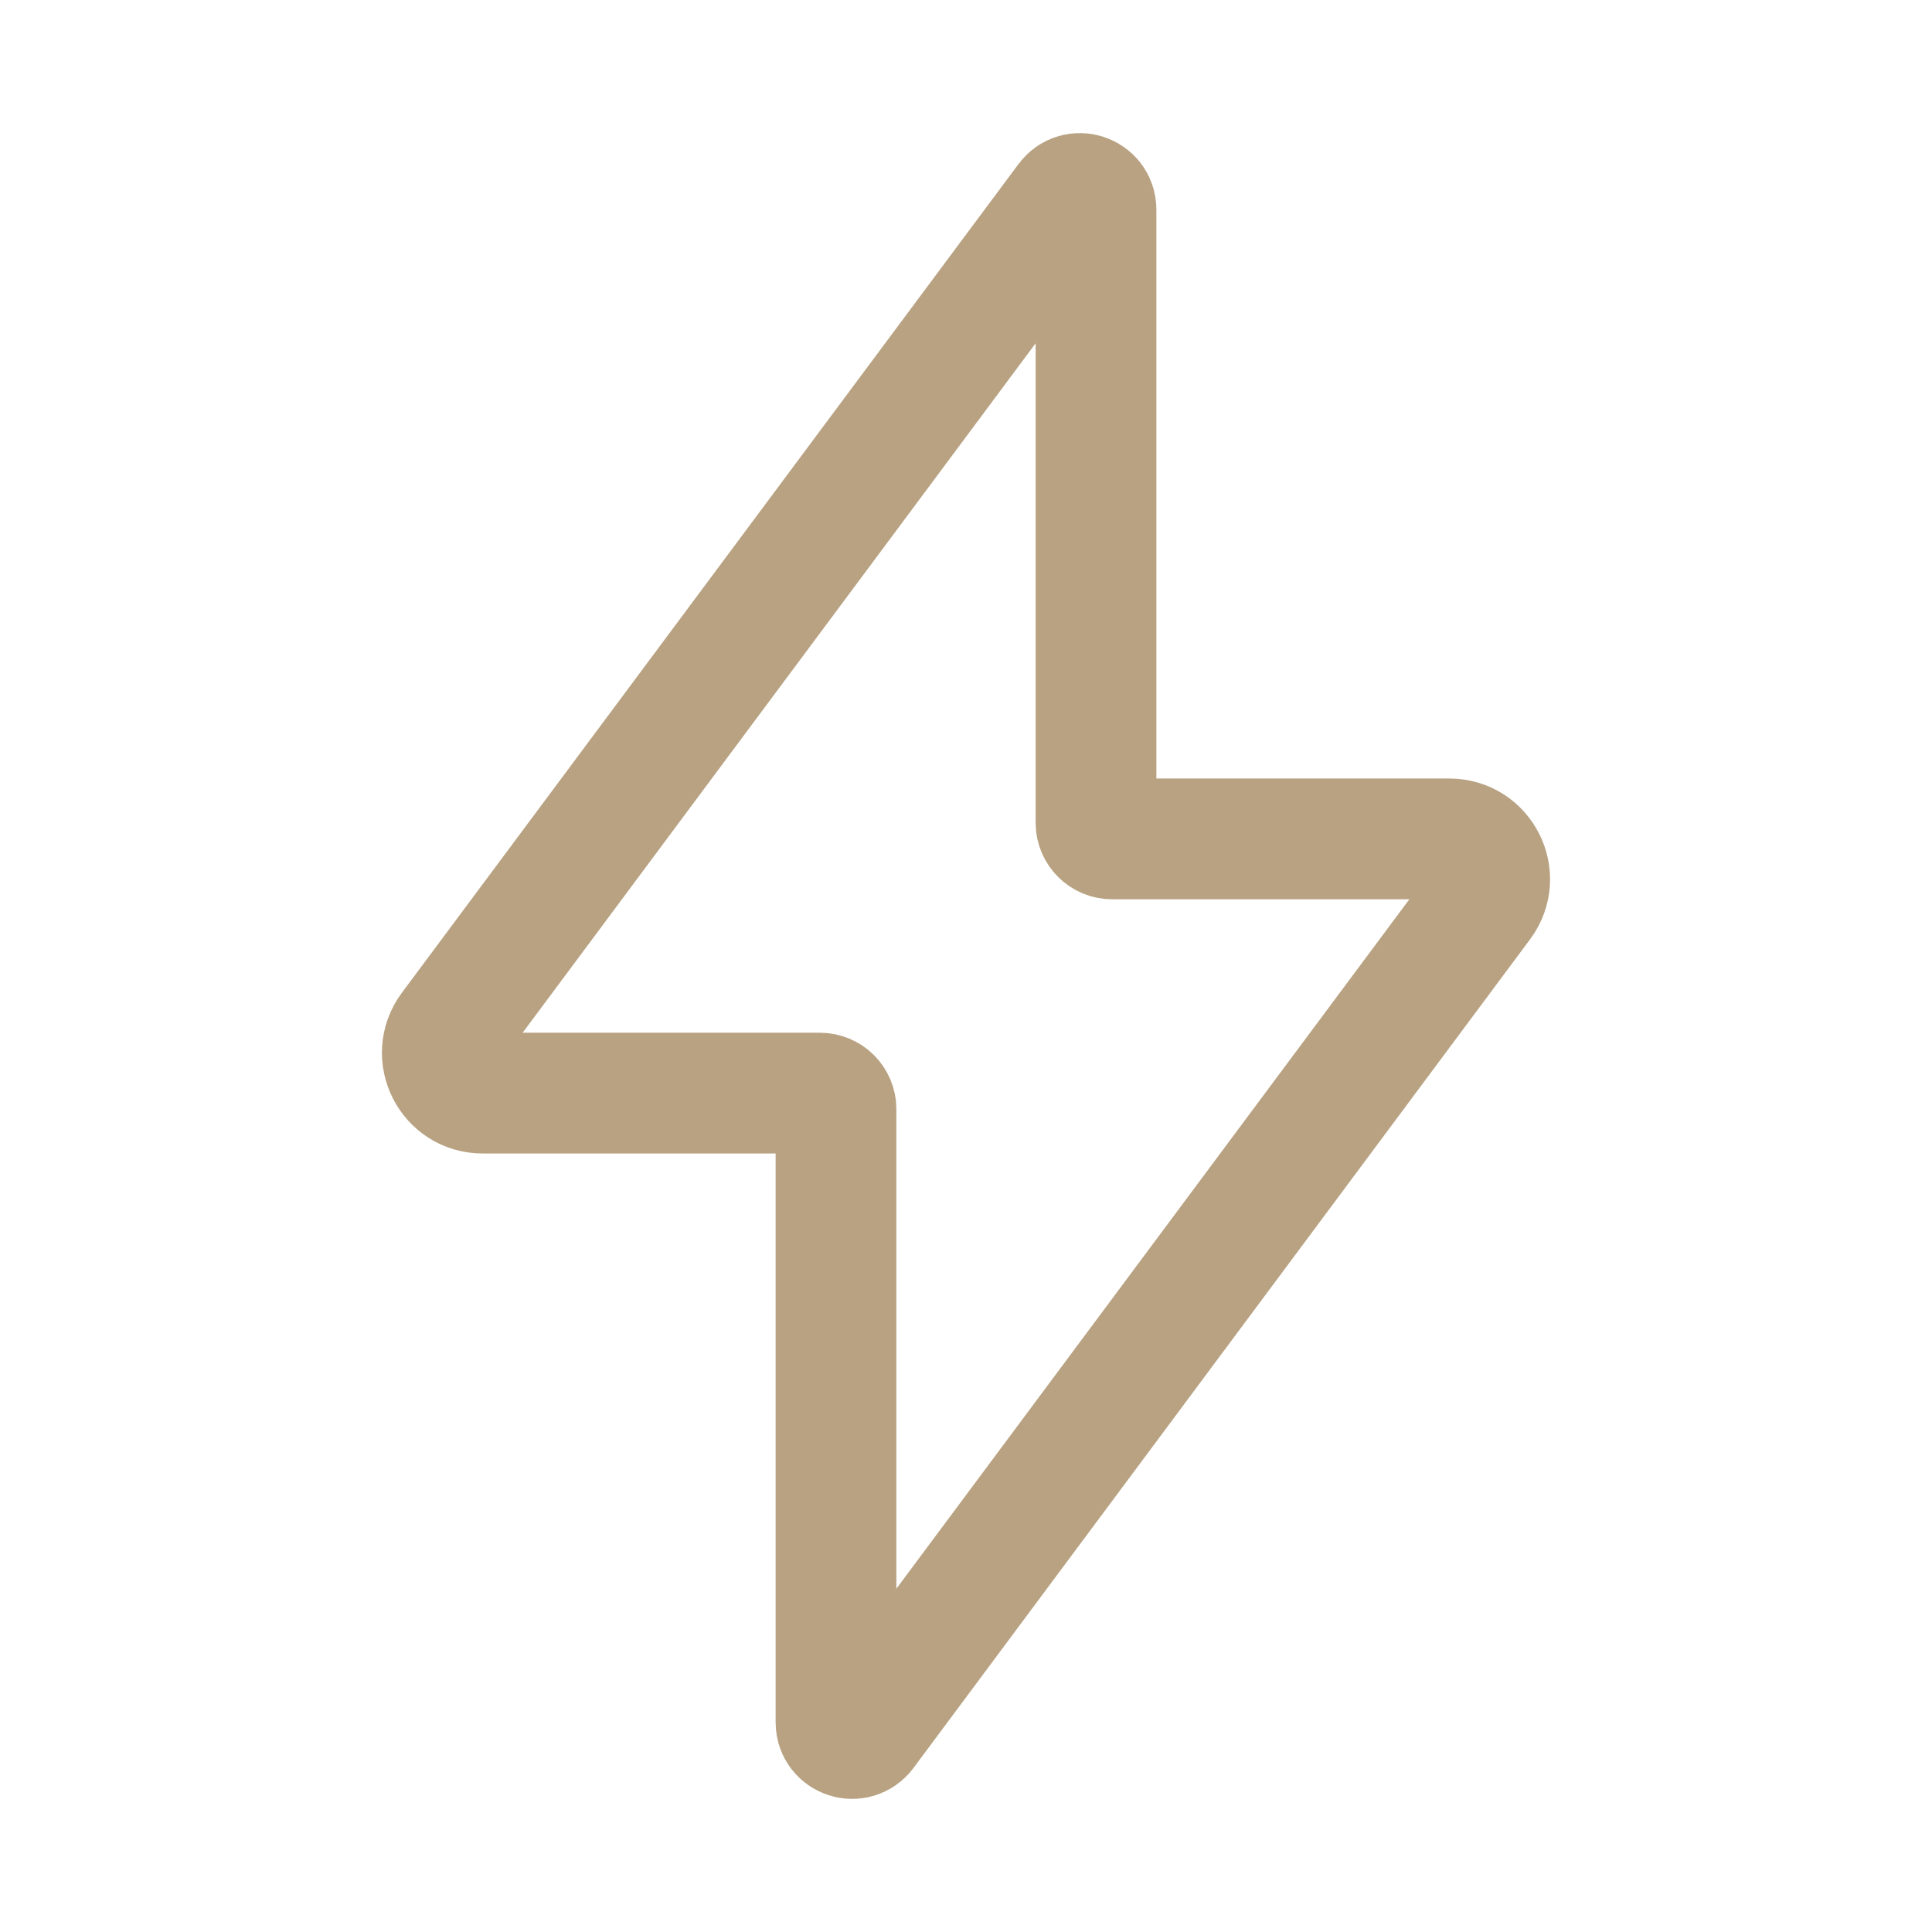
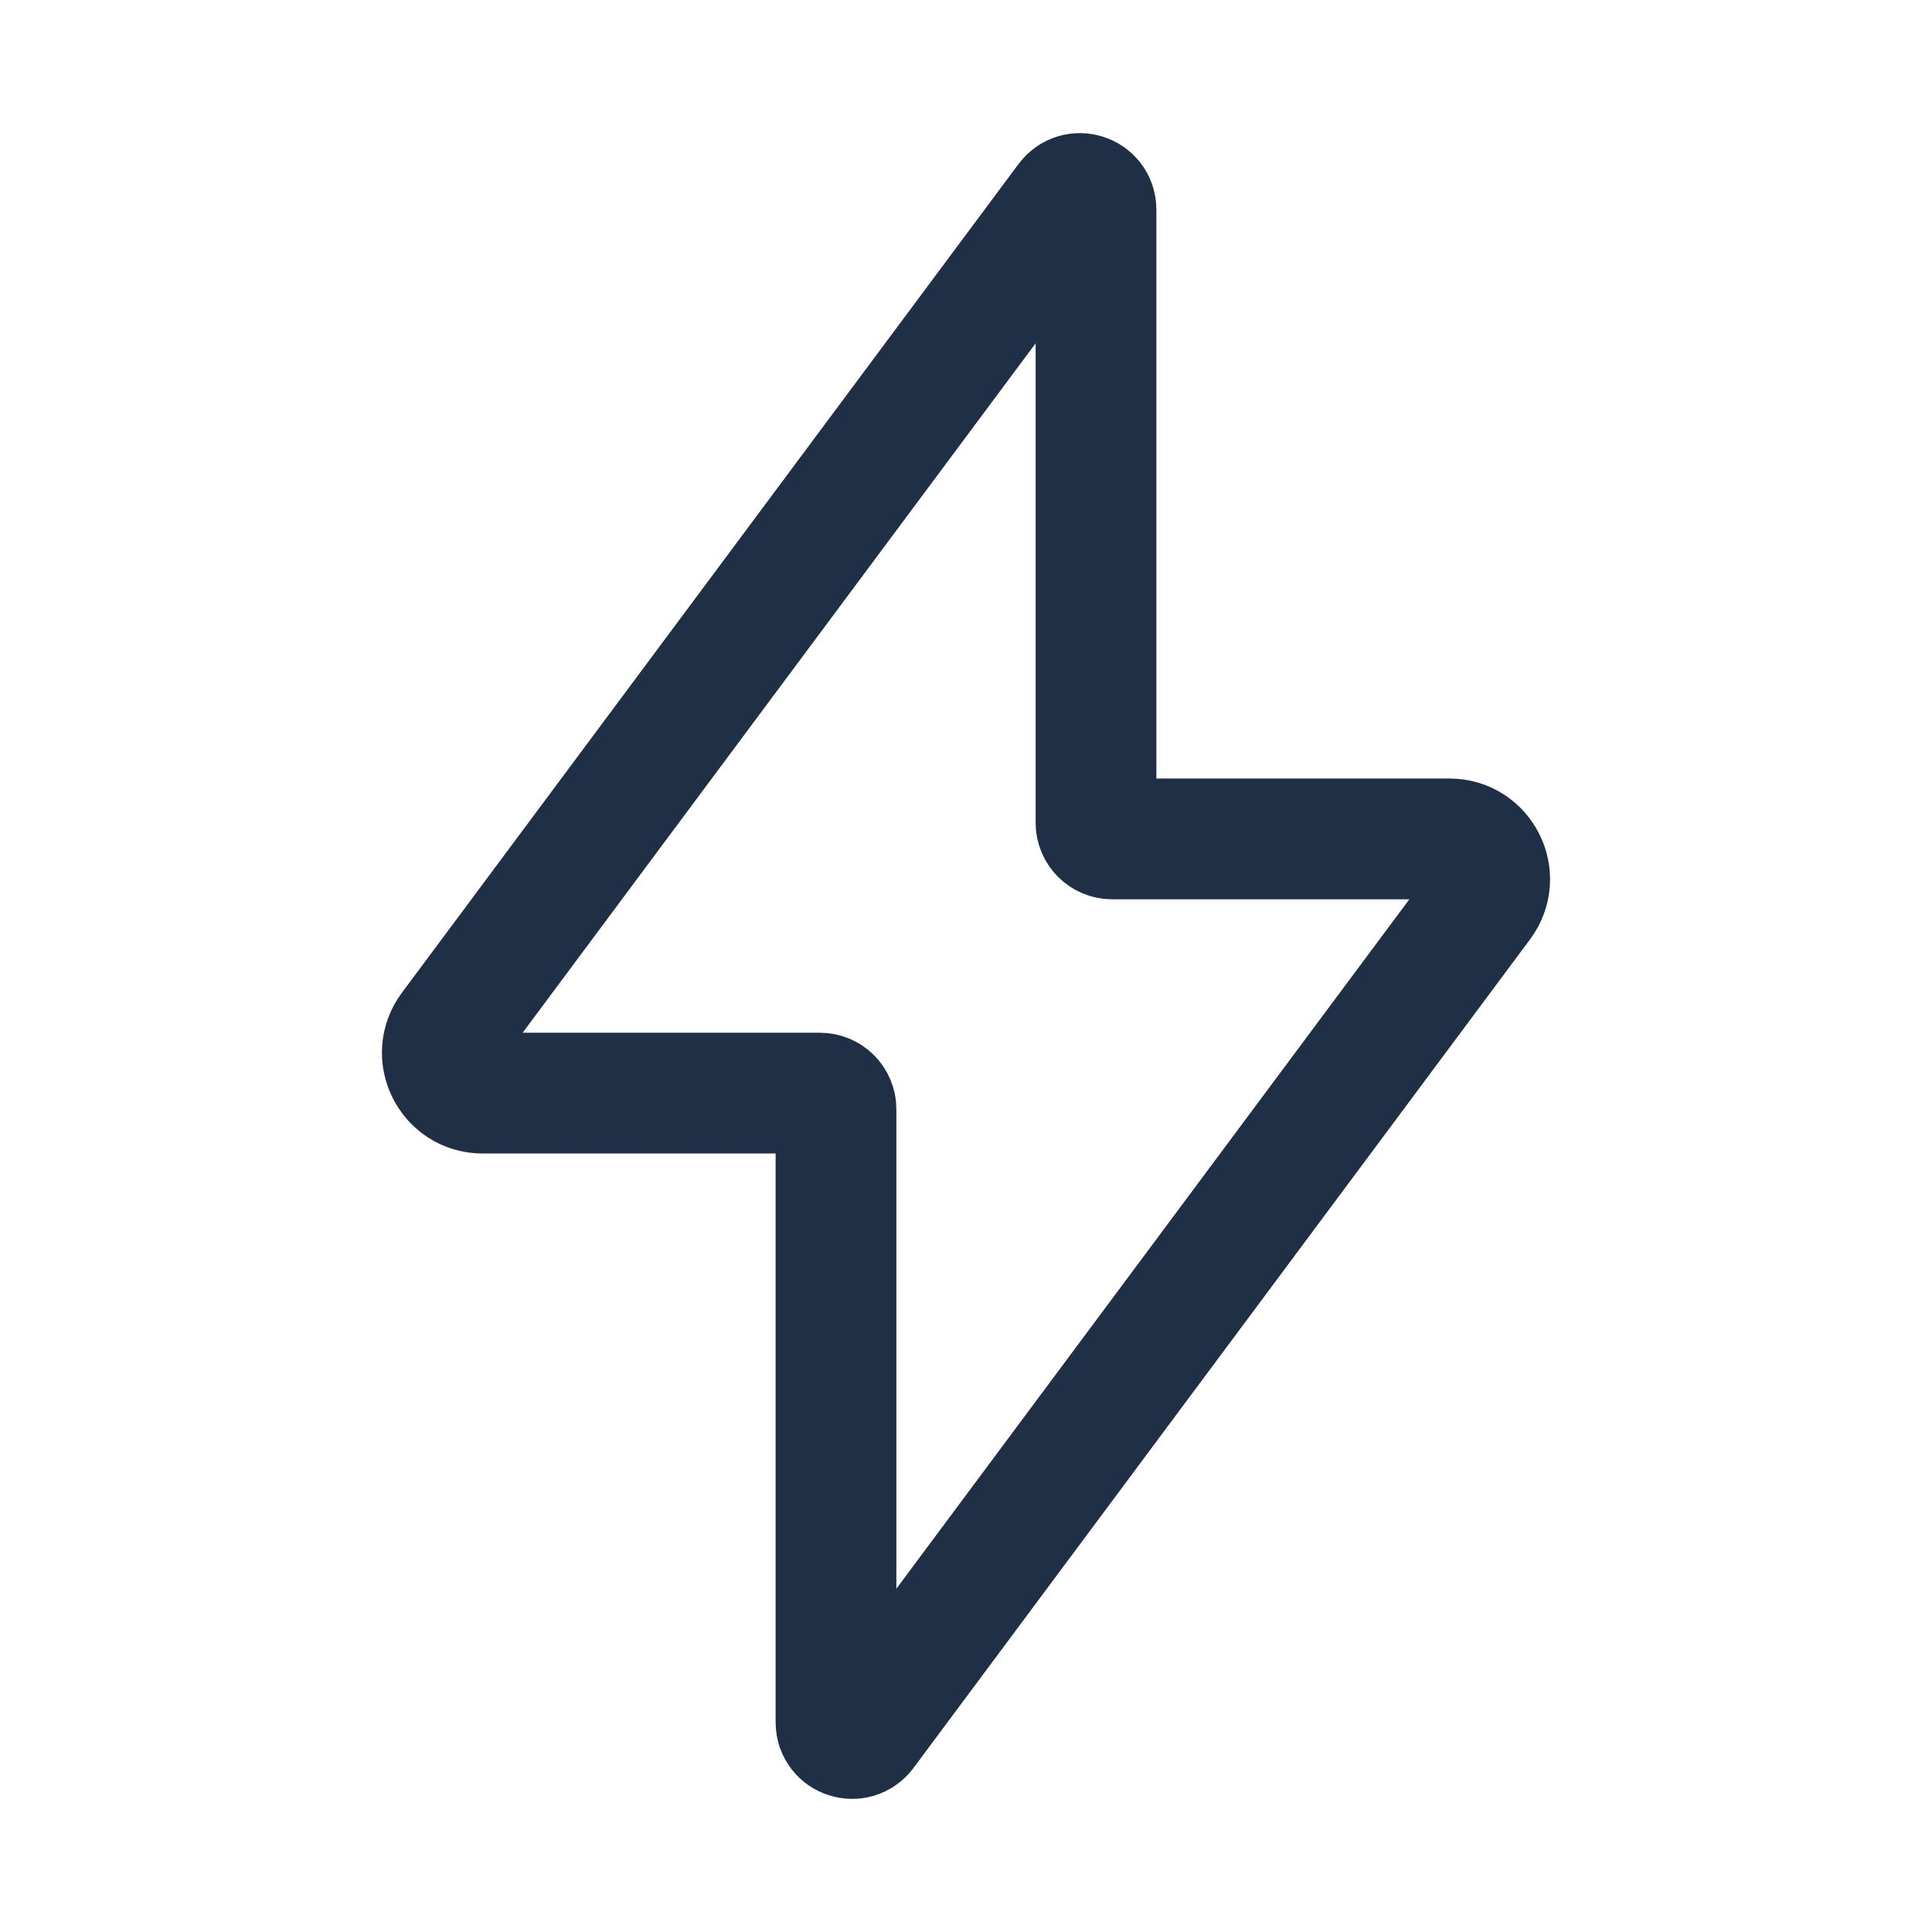
<svg xmlns="http://www.w3.org/2000/svg" width="24" height="24" viewBox="0 0 24 24" fill="none">
-   <path d="M18.406 11.22L10.745 21.516C10.63 21.67 10.385 21.589 10.385 21.396V13.779C10.385 13.668 10.295 13.579 10.185 13.579H5.995C5.584 13.579 5.349 13.11 5.594 12.78L13.255 2.484C13.37 2.33 13.615 2.411 13.615 2.604V10.221C13.615 10.332 13.705 10.421 13.815 10.421H18.005C18.416 10.421 18.651 10.89 18.406 11.22Z" stroke-width="1.5" stroke="#B8A282" />
+   <path d="M18.406 11.22L10.745 21.516C10.63 21.67 10.385 21.589 10.385 21.396V13.779C10.385 13.668 10.295 13.579 10.185 13.579H5.995C5.584 13.579 5.349 13.11 5.594 12.78L13.255 2.484C13.37 2.33 13.615 2.411 13.615 2.604V10.221C13.615 10.332 13.705 10.421 13.815 10.421H18.005C18.416 10.421 18.651 10.89 18.406 11.22Z" stroke-width="1.5" stroke="#1F2F46" />
</svg>
